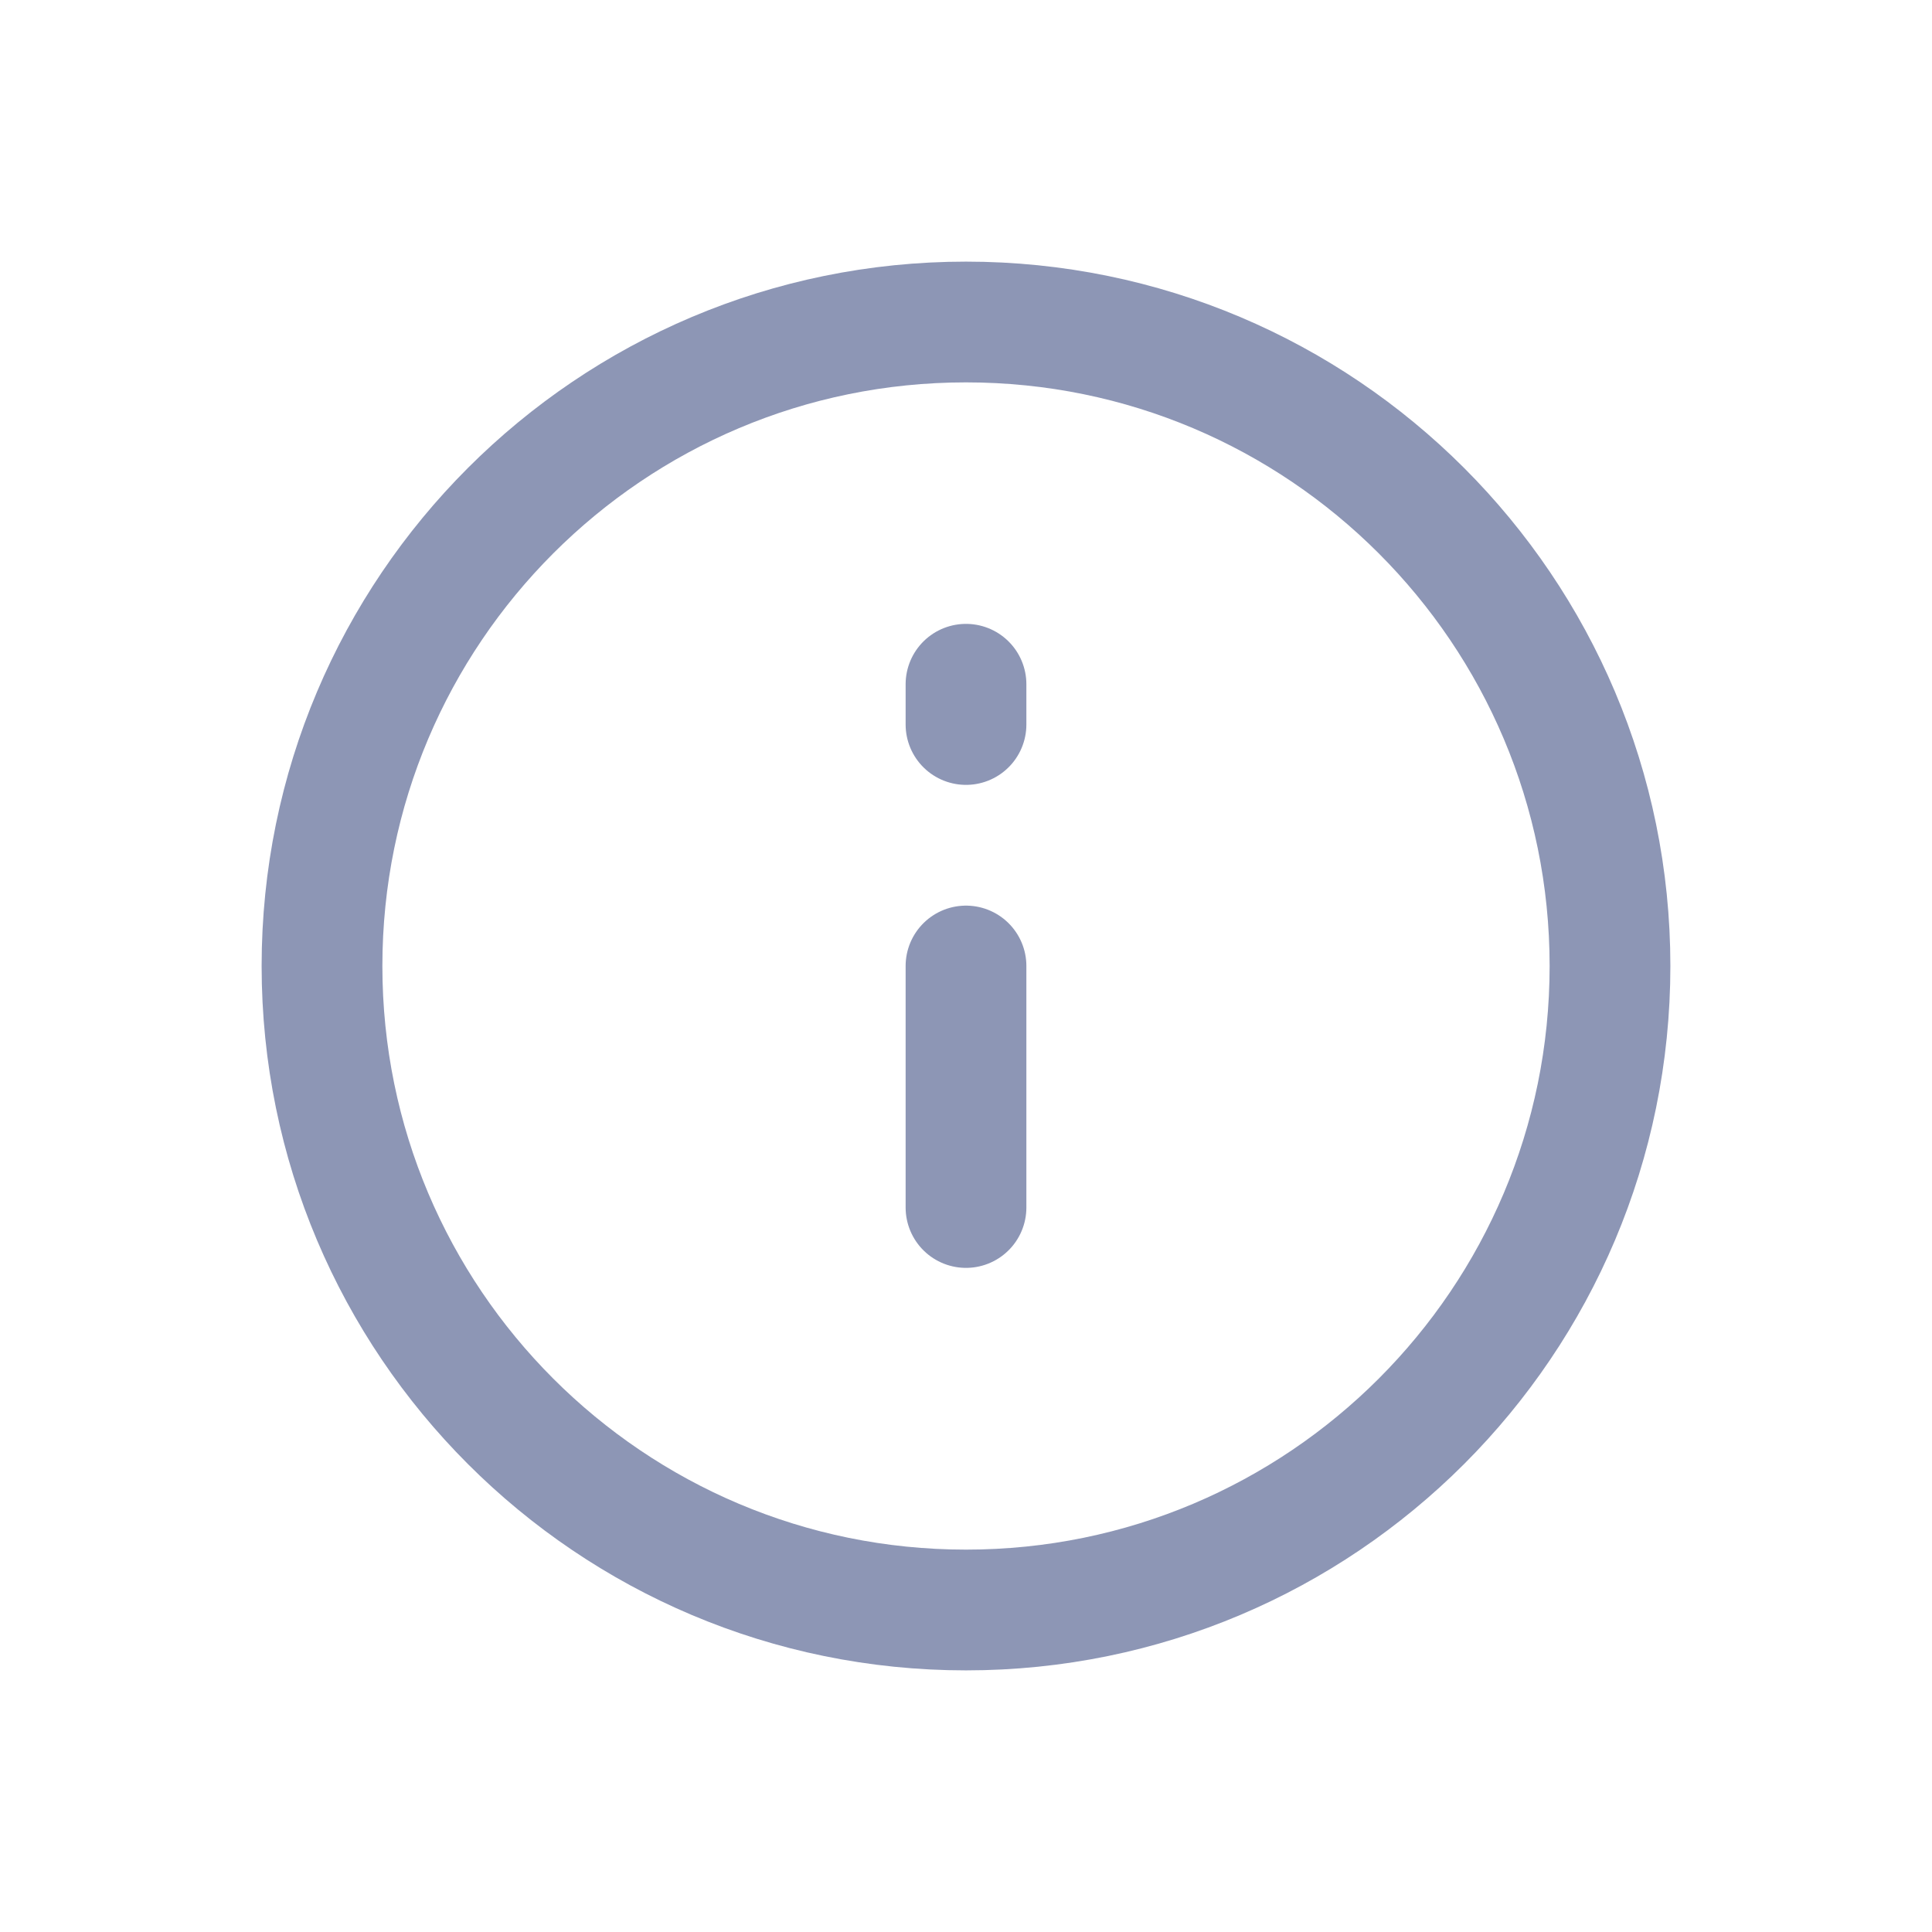
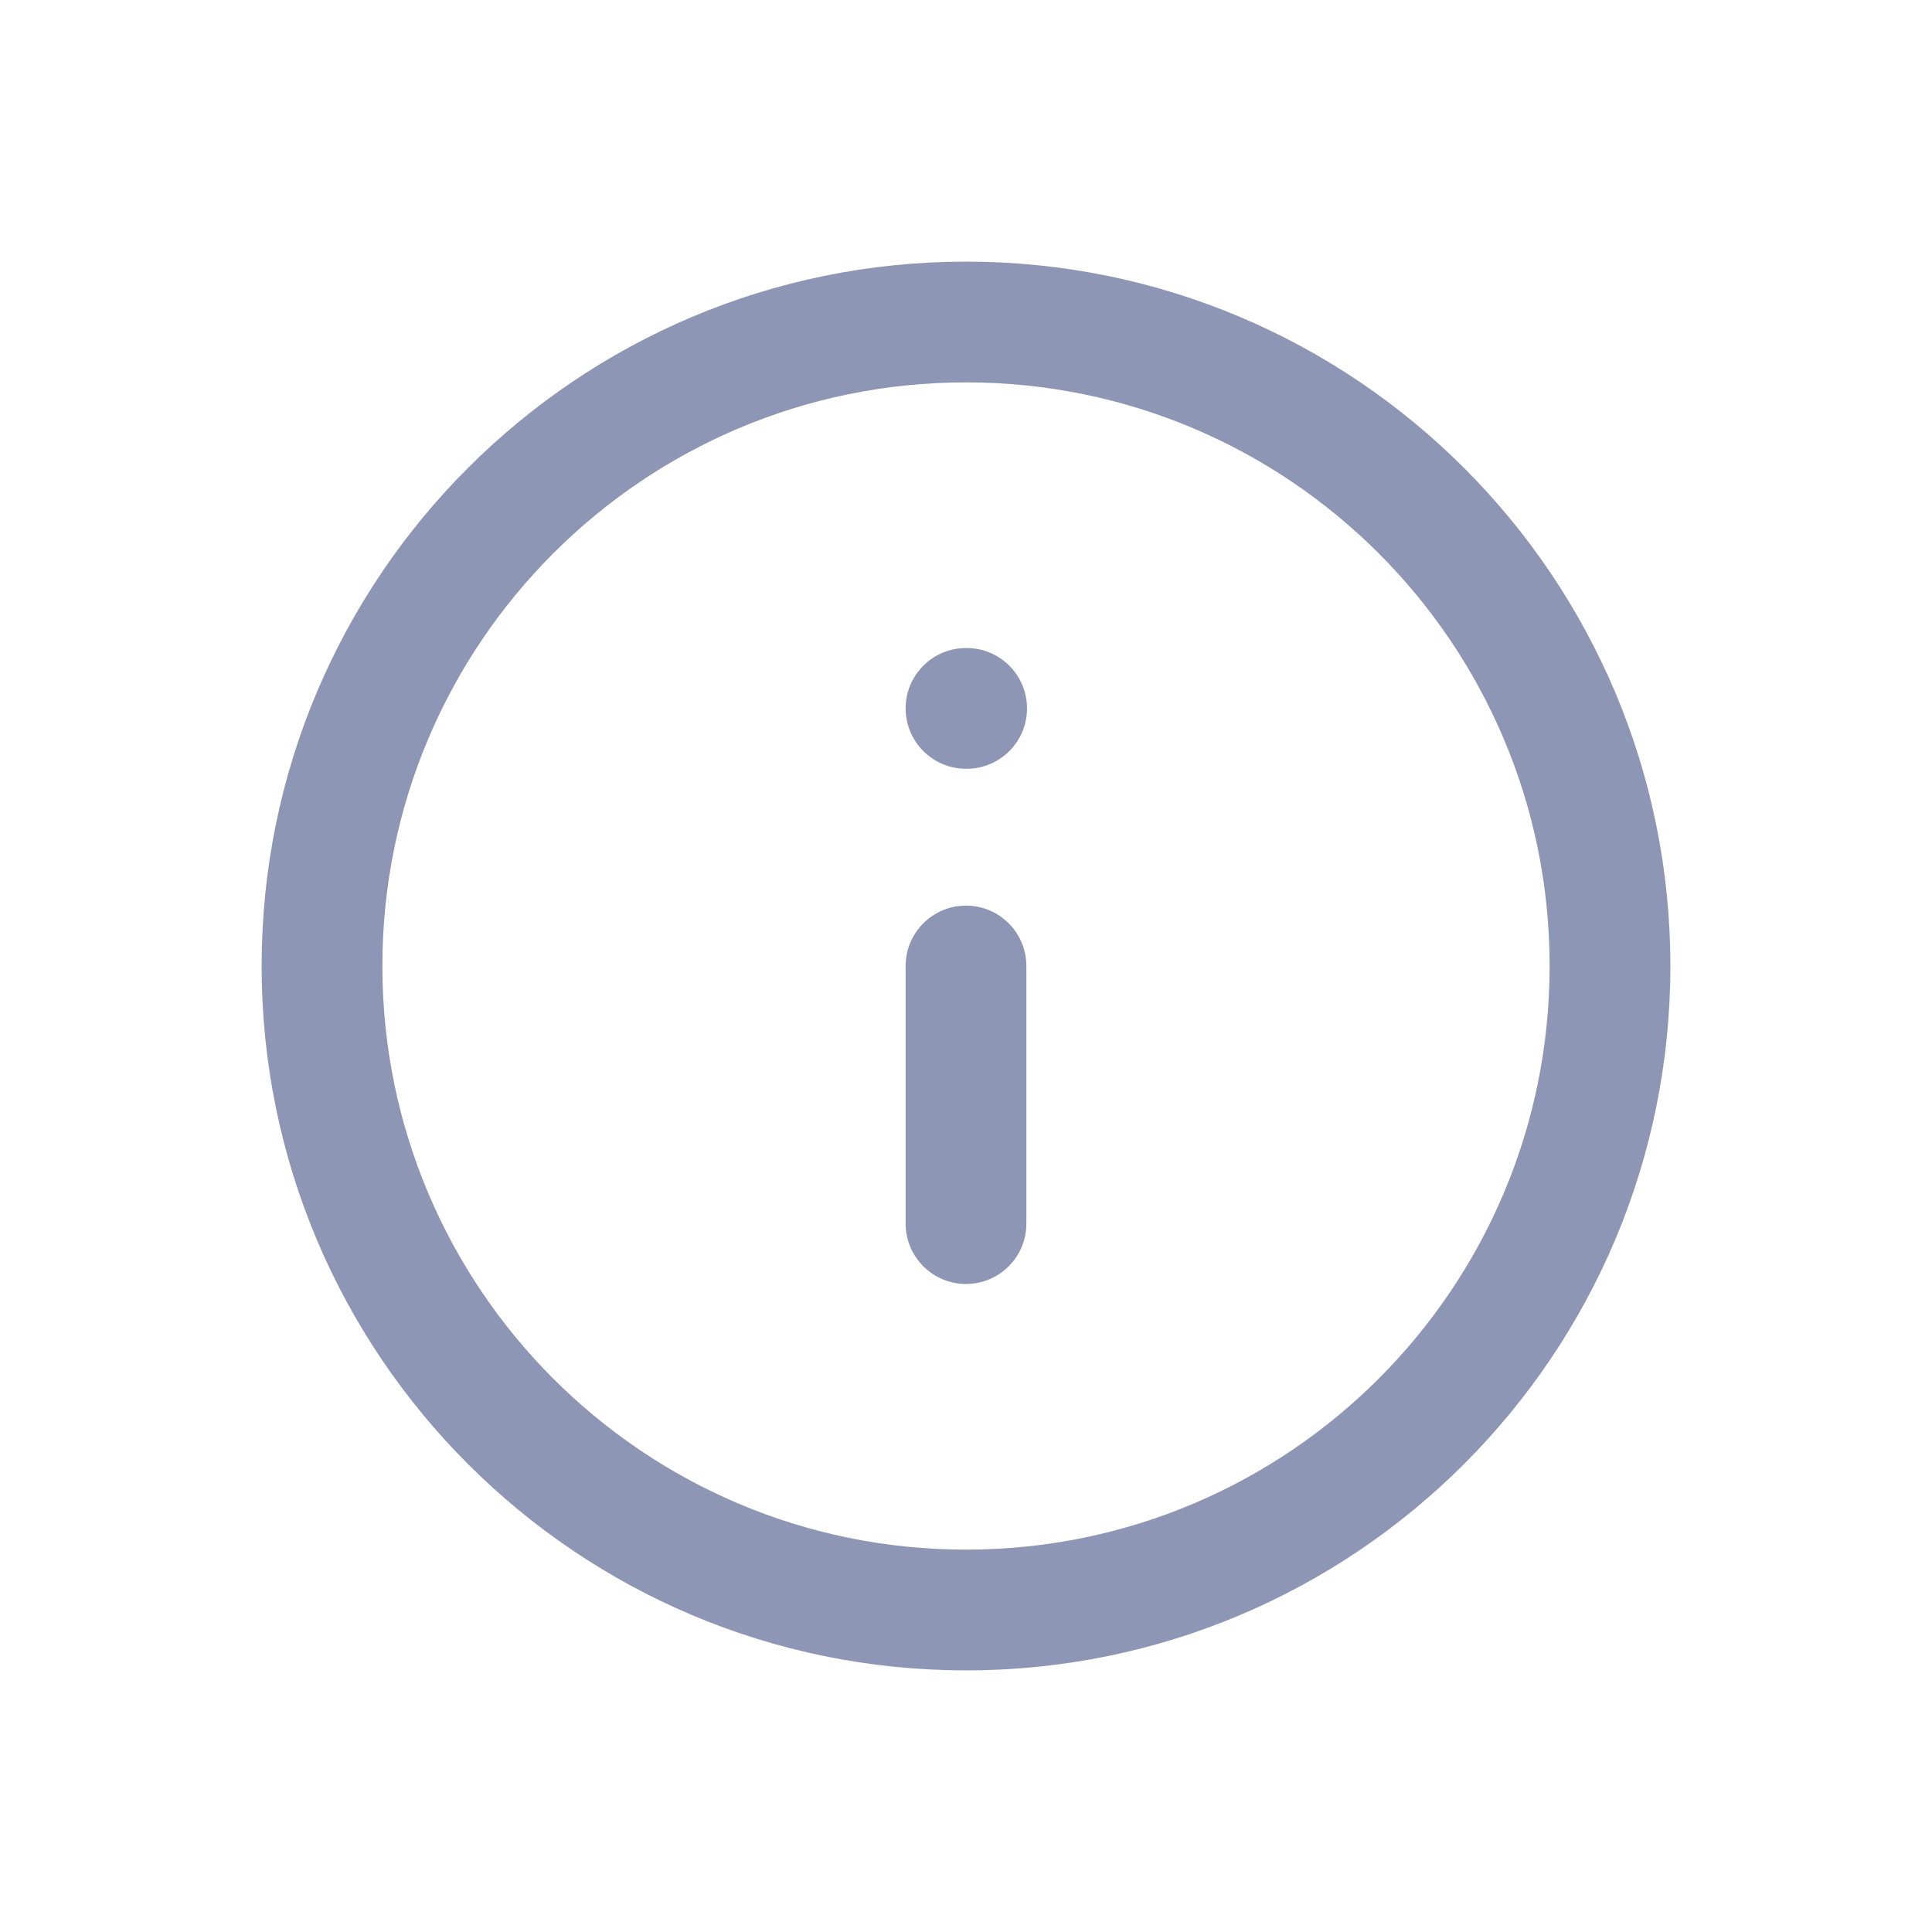
- <svg xmlns="http://www.w3.org/2000/svg" fill="none" viewBox="0 0 24 24">
-   <path stroke="#8d96b5" stroke-linecap="round" stroke-width="1.5" d="M12 15v-3m0-3v-.5m8 3.5a8 8 0 1 1-16 0 8 8 0 0 1 16 0Z" />
+ <svg xmlns="http://www.w3.org/2000/svg" width="24" height="24" viewBox="0 0 24 24" fill="none">
+   <path fill-rule="evenodd" clip-rule="evenodd" d="M12 4.75C7.996 4.75 4.75 7.996 4.75 12C4.75 16.004 7.996 19.25 12 19.25C16.004 19.25 19.25 16.004 19.25 12C19.25 7.996 16.004 4.75 12 4.75ZM3.25 12C3.25 7.168 7.168 3.25 12 3.25C16.832 3.25 20.75 7.168 20.75 12C20.75 16.832 16.832 20.75 12 20.75C7.168 20.75 3.25 16.832 3.25 12ZM11.25 8.8C11.25 8.386 11.586 8.05 12 8.05H12.008C12.422 8.05 12.758 8.386 12.758 8.8C12.758 9.214 12.422 9.55 12.008 9.55H12C11.586 9.55 11.25 9.214 11.25 8.8ZM12 11.25C12.414 11.25 12.75 11.586 12.75 12V15.2C12.75 15.614 12.414 15.95 12 15.95C11.586 15.95 11.25 15.614 11.25 15.2V12C11.25 11.586 11.586 11.25 12 11.25Z" fill="#8D96B5" />
</svg>
